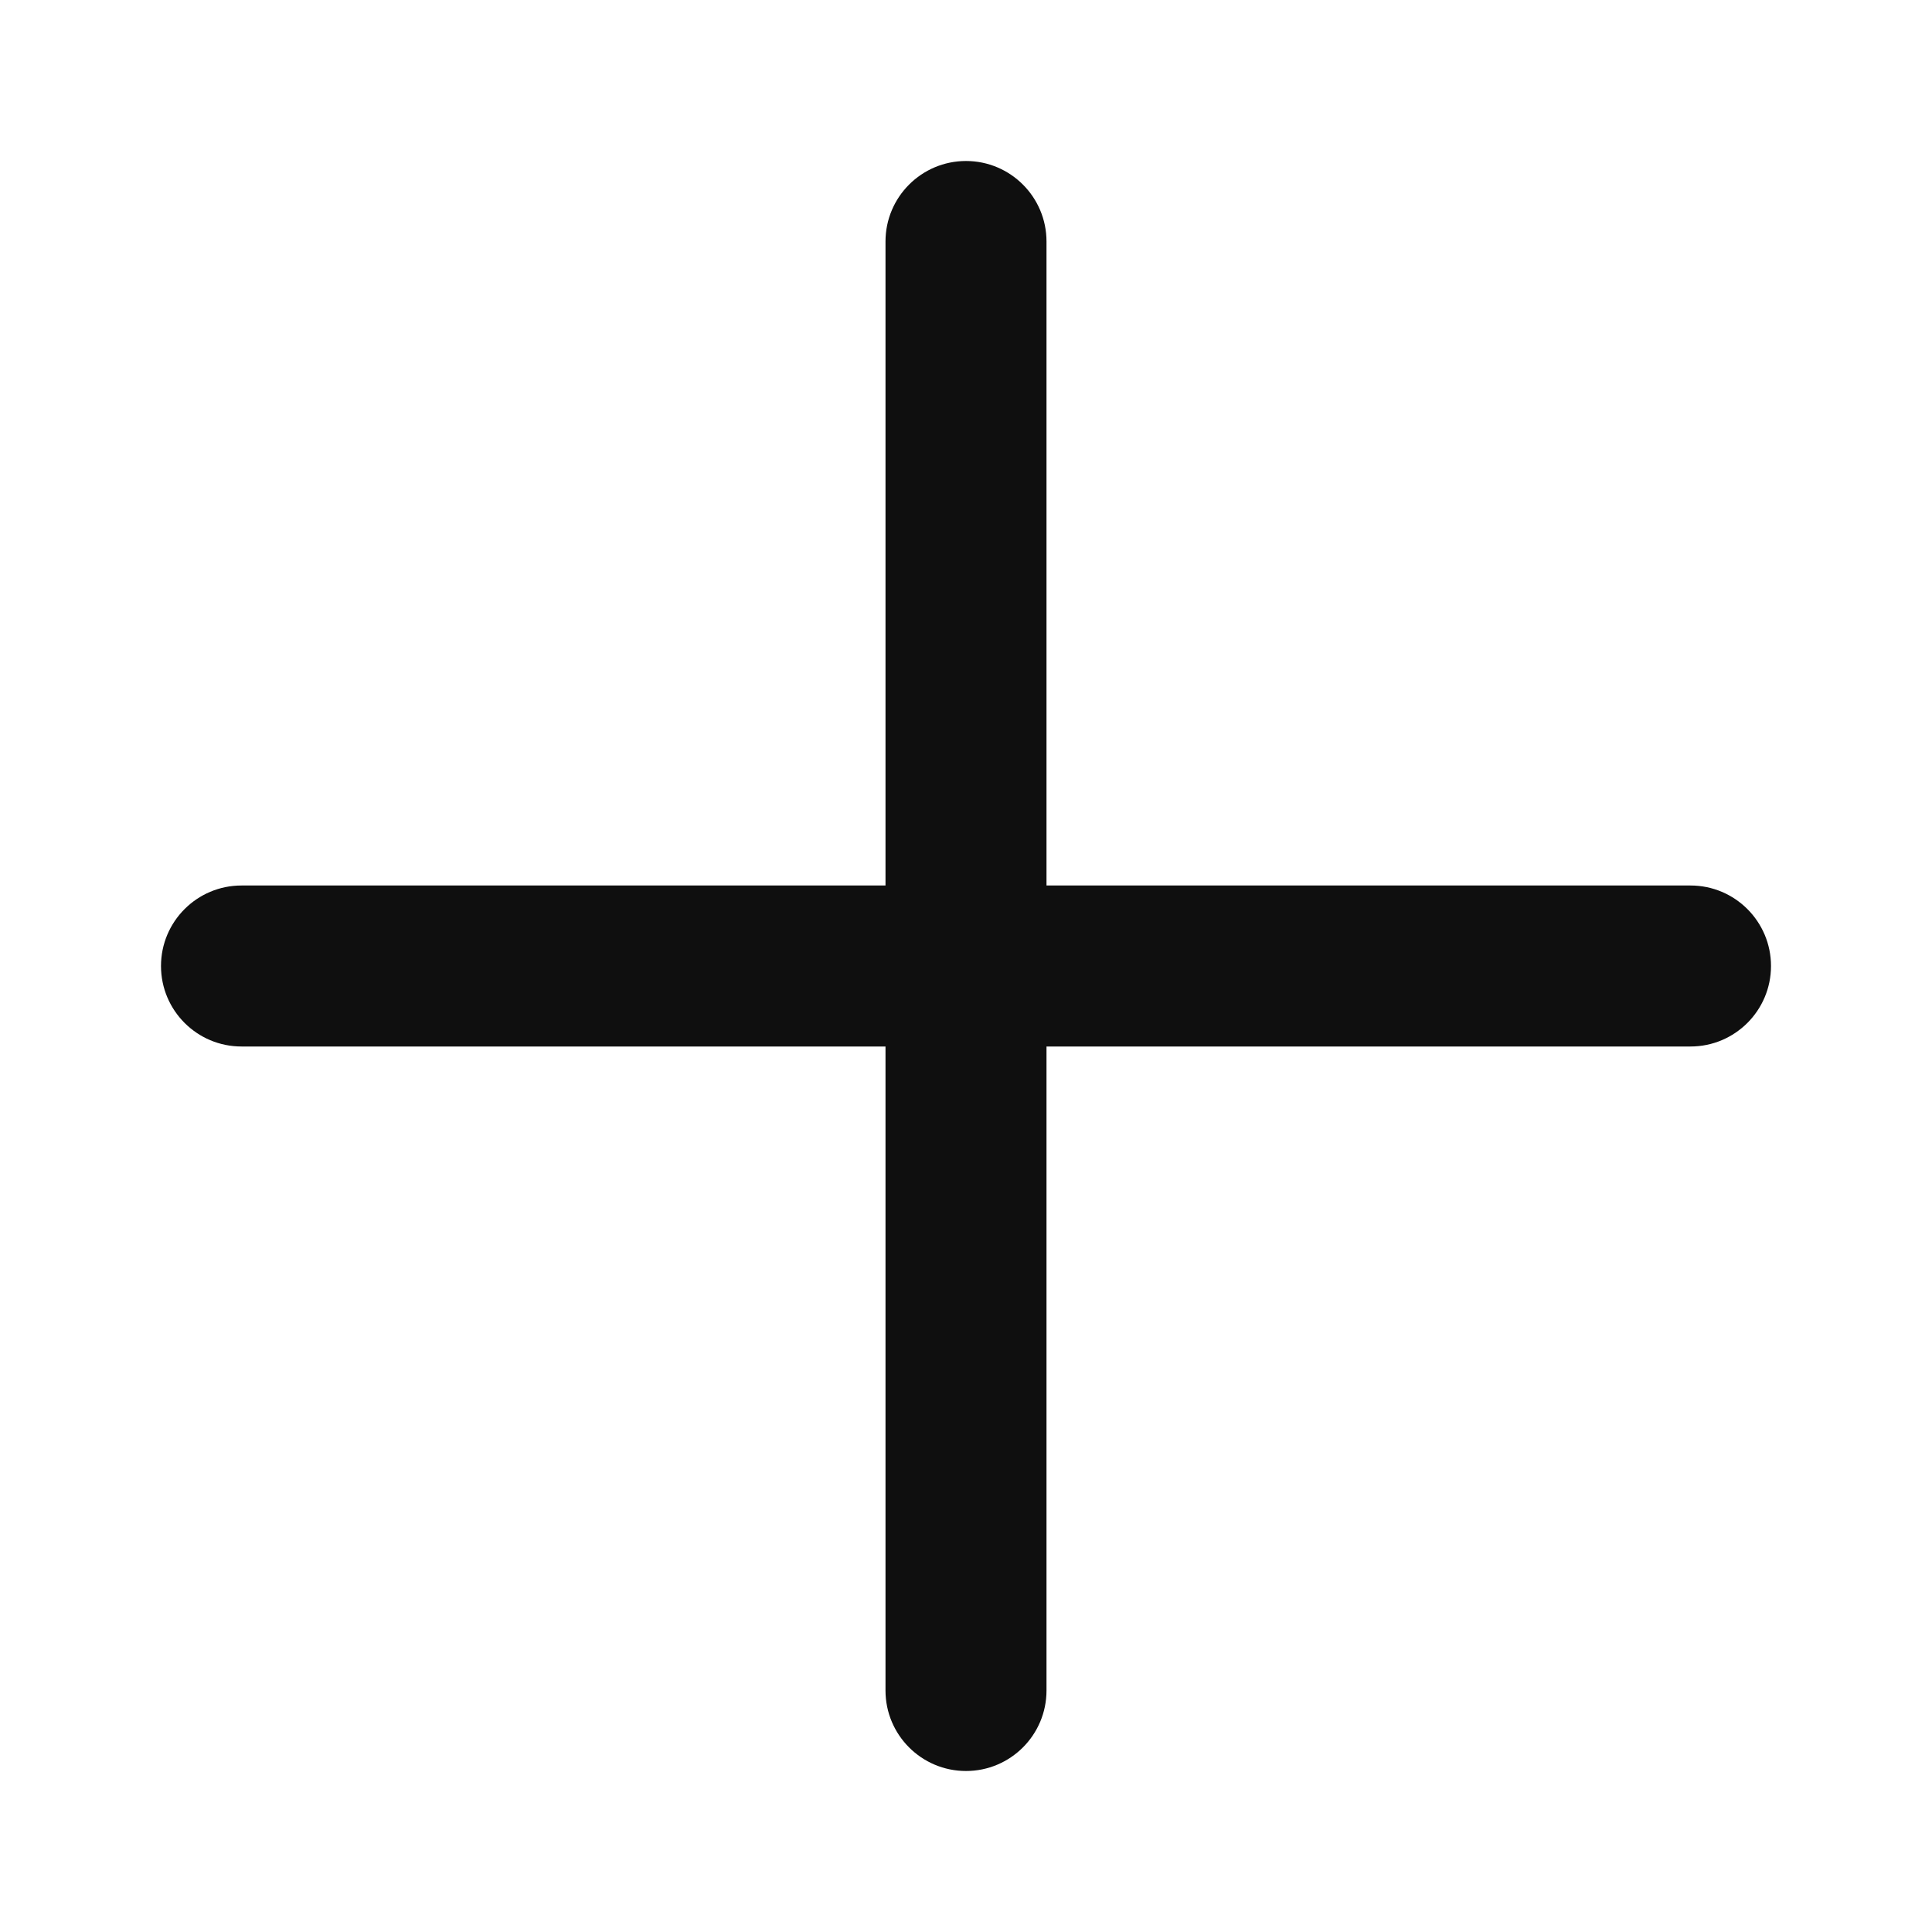
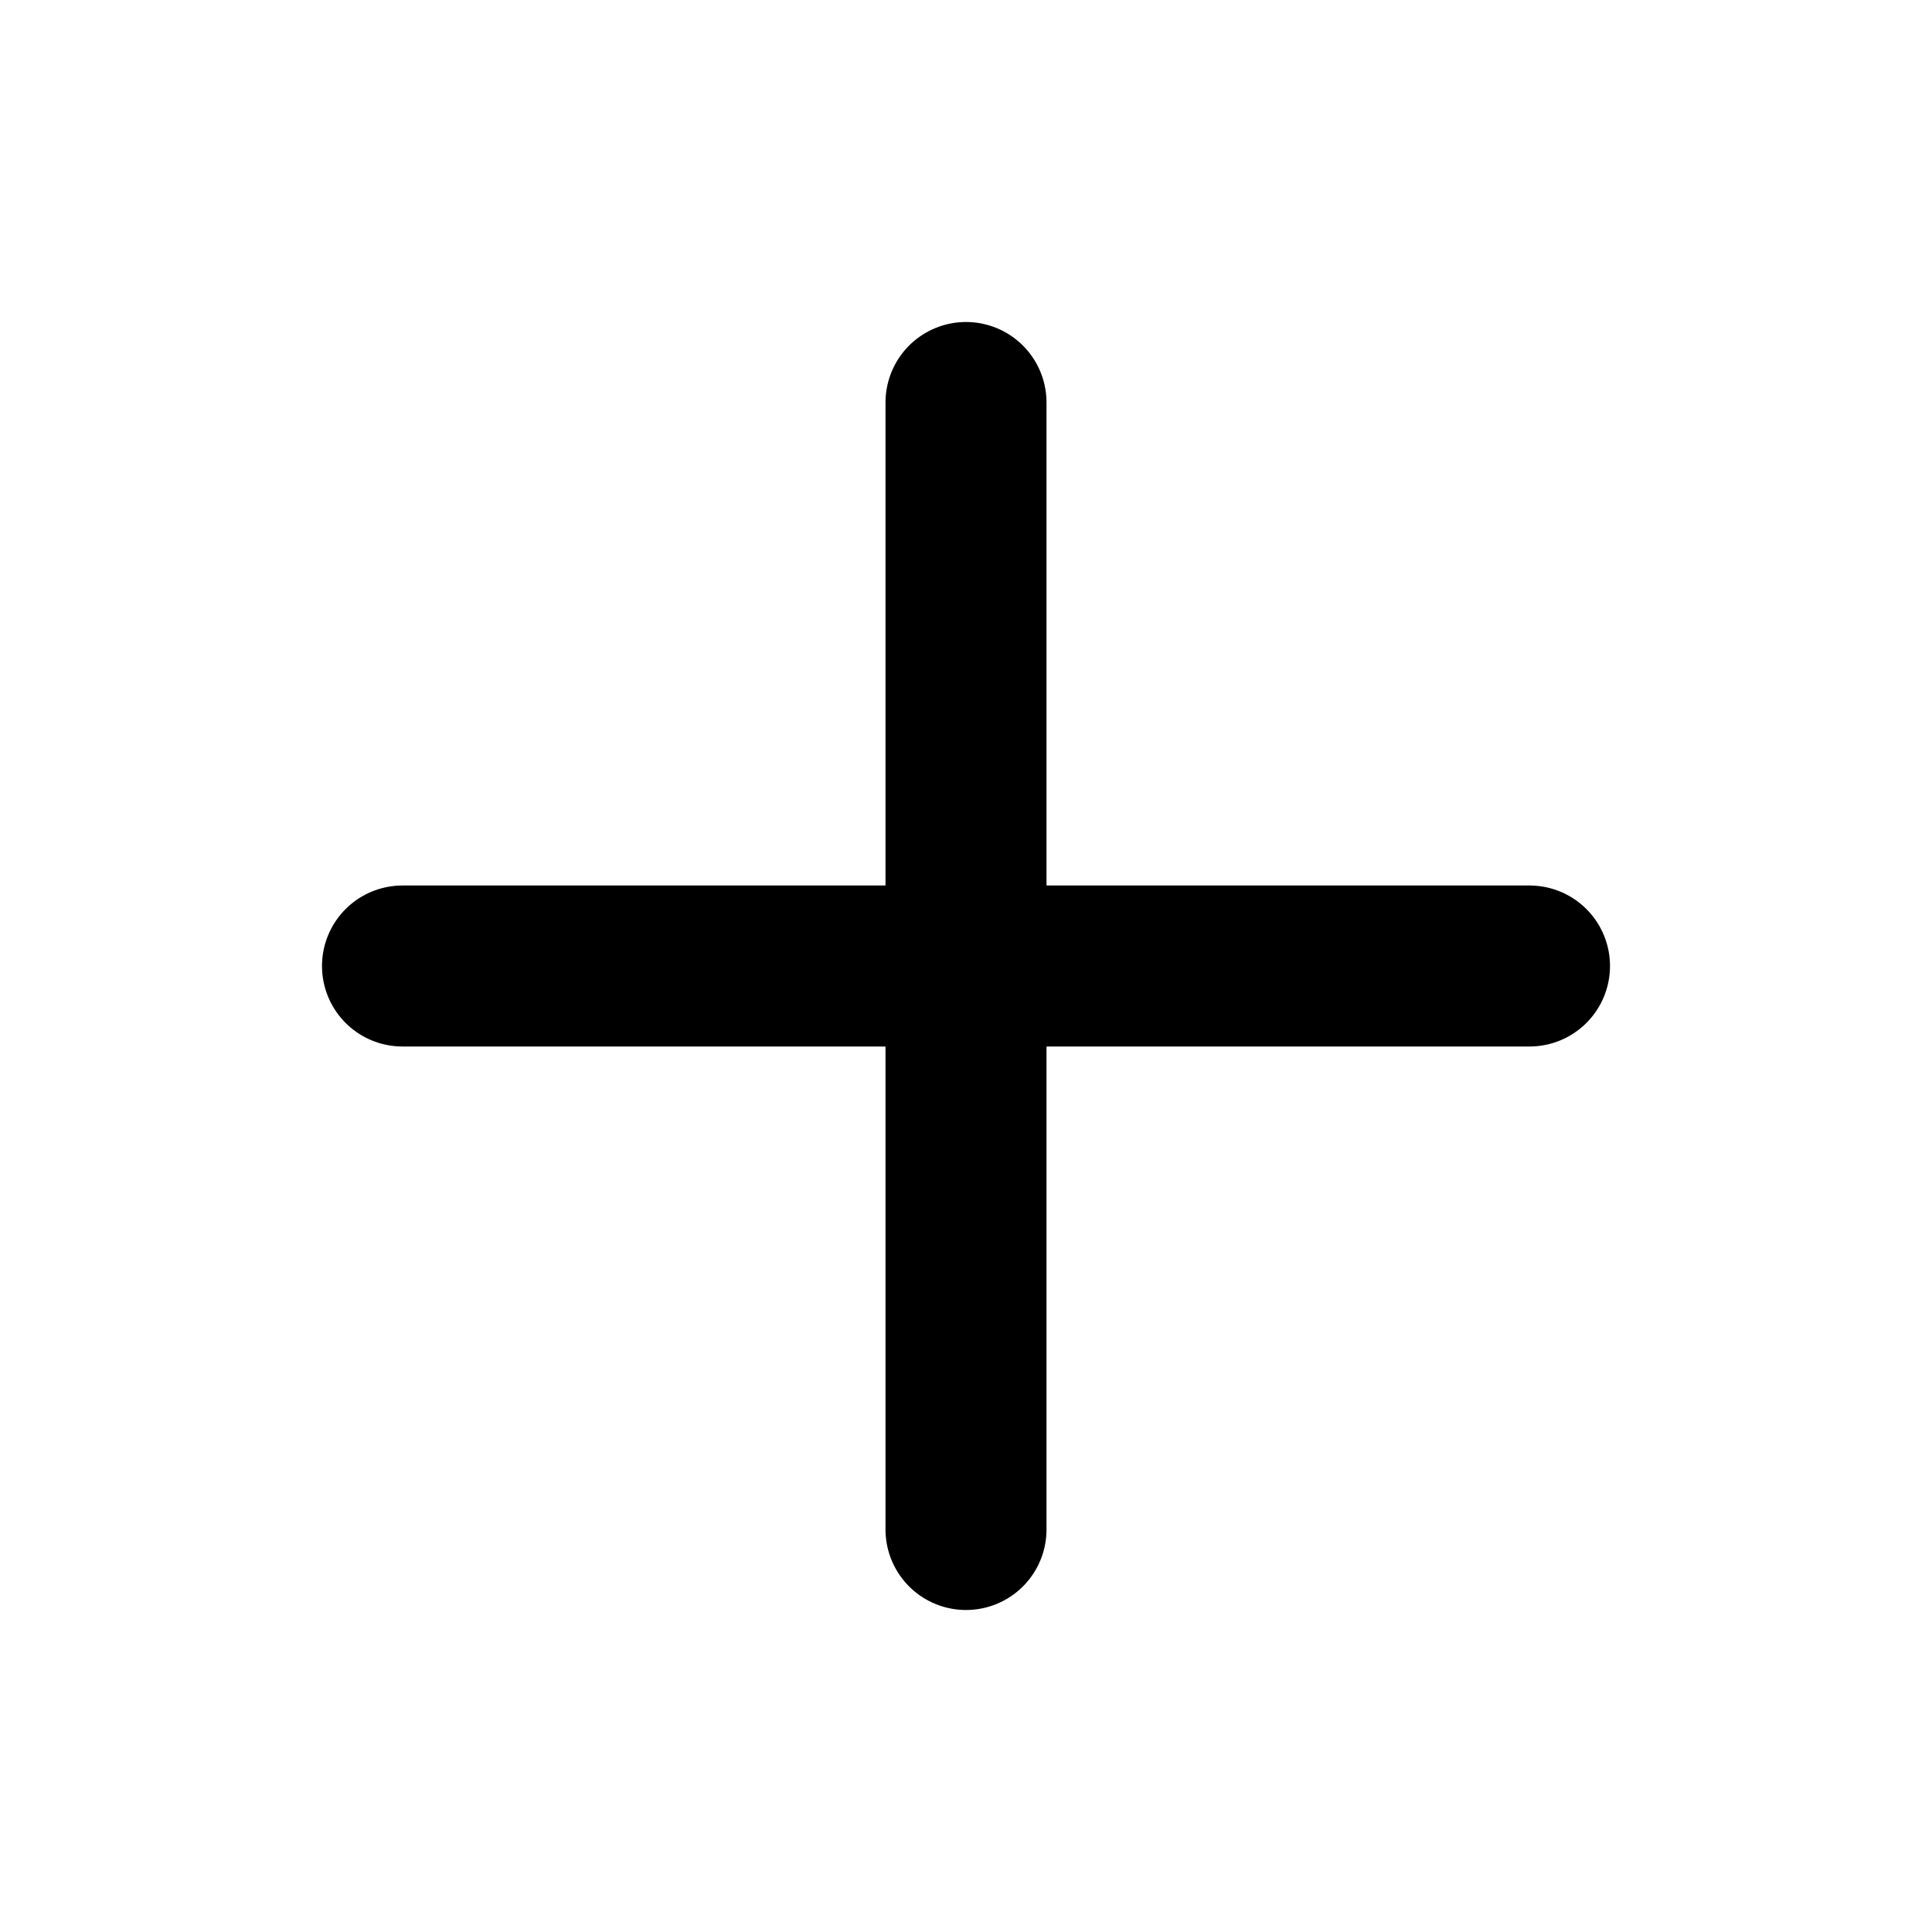
- <svg xmlns="http://www.w3.org/2000/svg" viewBox="0 0 24 24" fill="none">
-   <g id="SVGRepo_bgCarrier" stroke-width="0" />
-   <g id="SVGRepo_tracerCarrier" stroke-linecap="round" stroke-linejoin="round" />
-   <g id="SVGRepo_iconCarrier">
-     <path d="M13 3C13 2.448 12.552 2 12 2C11.448 2 11 2.448 11 3V11H3C2.448 11 2 11.448 2 12C2 12.552 2.448 13 3 13H11V21C11 21.552 11.448 22 12 22C12.552 22 13 21.552 13 21V13H21C21.552 13 22 12.552 22 12C22 11.448 21.552 11 21 11H13V3Z" fill="#0F0F0F" />
-   </g>
+ <svg xmlns="http://www.w3.org/2000/svg" width="24" height="24" viewBox="0 0 24 24" fill="none" stroke="currentColor" stroke-width="2" stroke-linecap="round" stroke-linejoin="round">
+   <path d="M12 5 V19" />
+   <path d="M5 12 H19" />
</svg>
